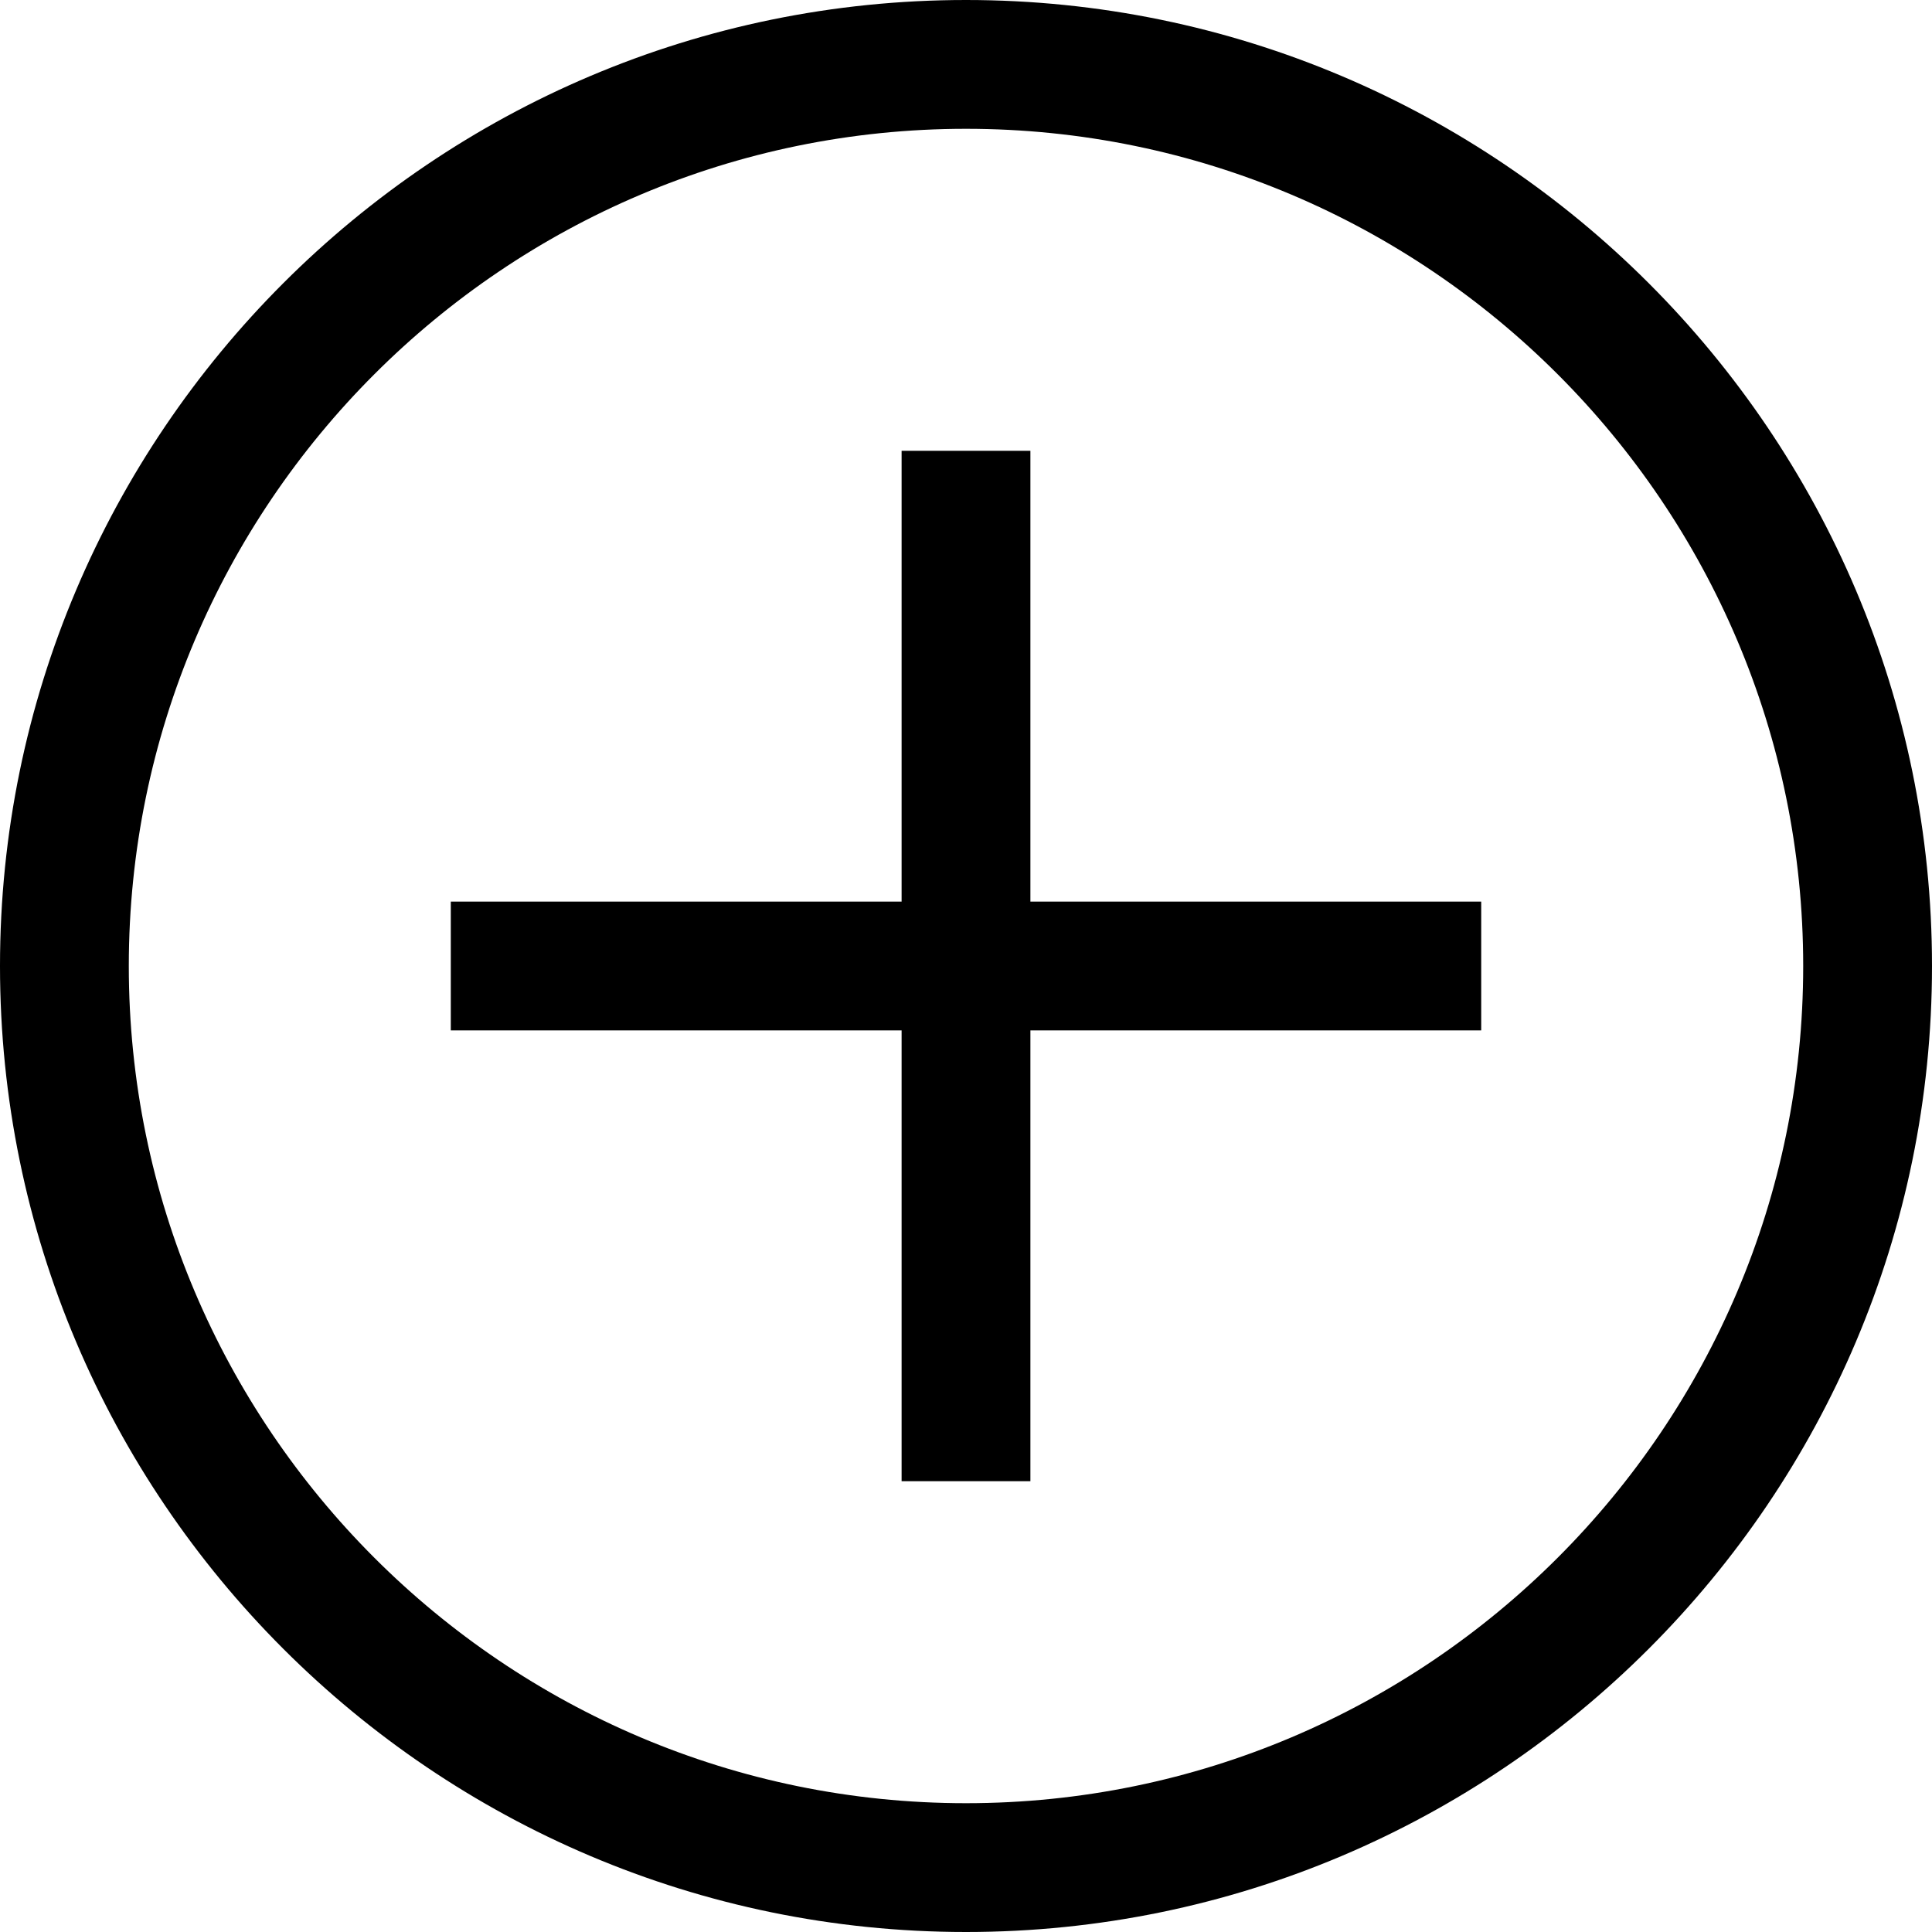
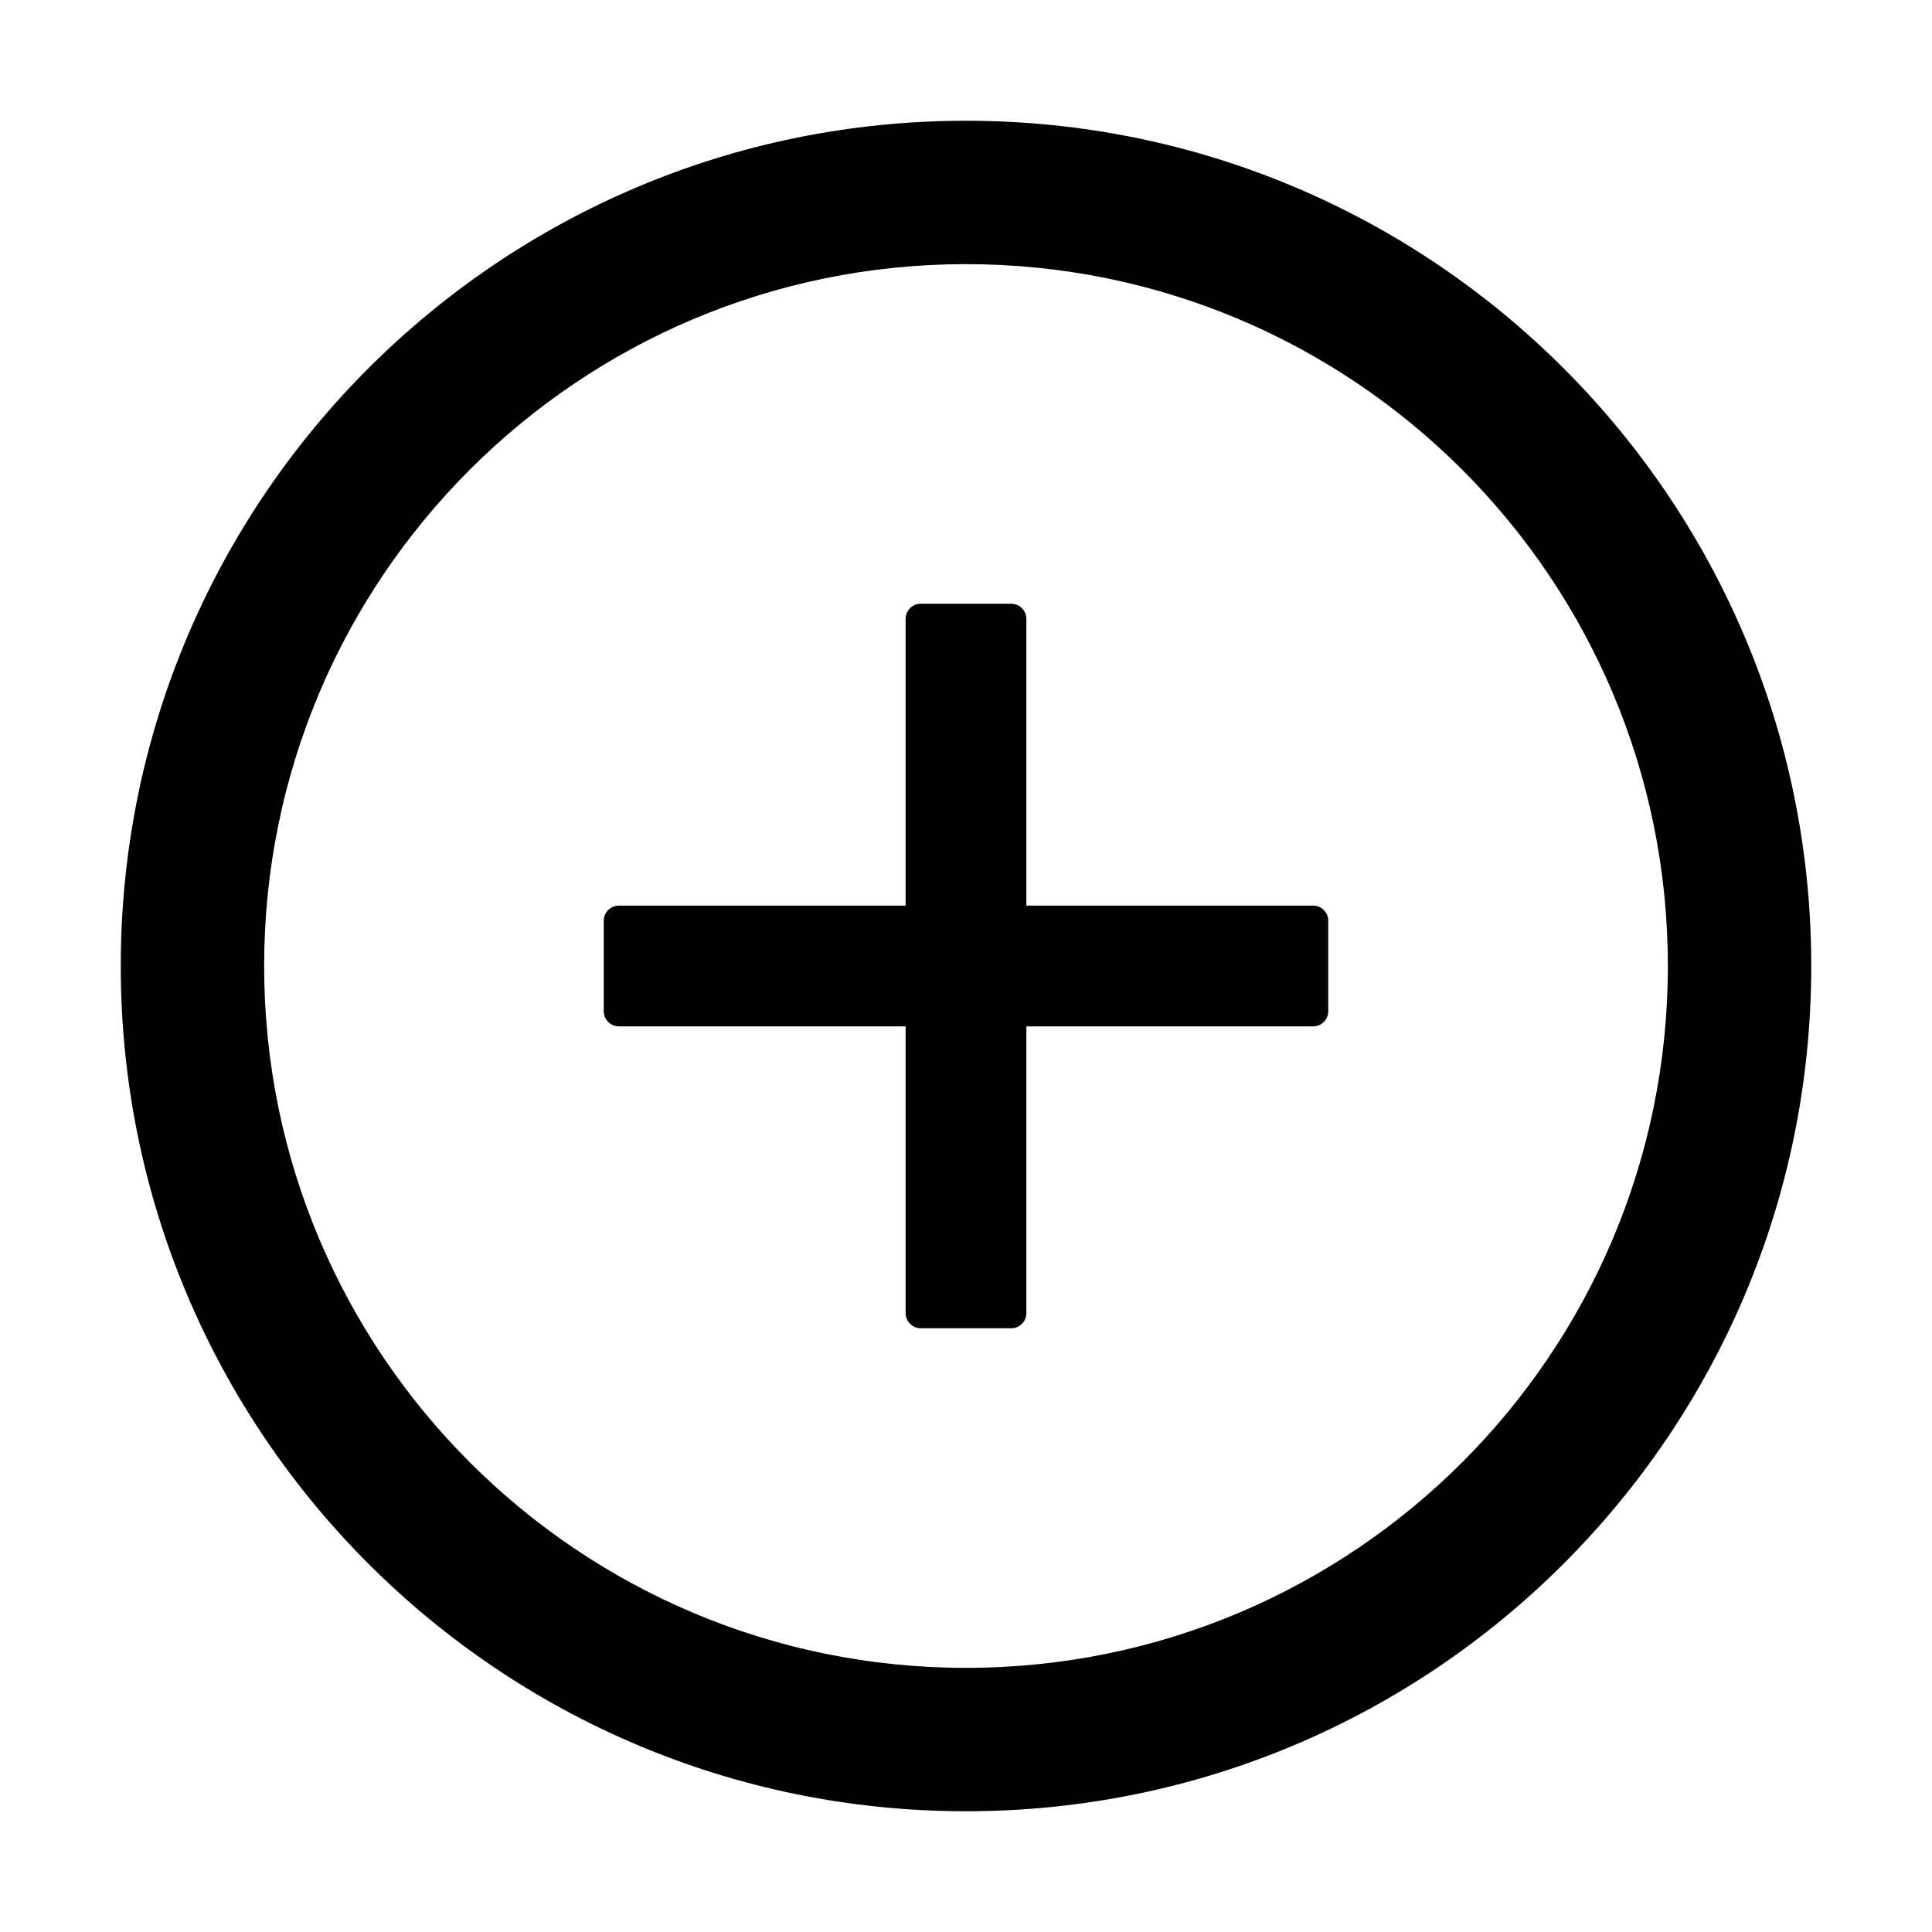
- <svg xmlns="http://www.w3.org/2000/svg" id="plus-add-more-detail" style="enable-background:new 0 0 15 15;" version="1.1" viewBox="0 0 15 15" xml:space="preserve">
-   <path d="M7.5,0C3.364,0,0,3.364,0,7.5S3.364,15,7.5,15S15,11.636,15,7.5S11.636,0,7.5,0z M7.5,14C3.916,14,1,11.084,1,7.5  S3.916,1,7.5,1S14,3.916,14,7.5S11.084,14,7.5,14z" />
-   <polygon points="8,3.5 7,3.5 7,7 3.5,7 3.5,8 7,8 7,11.5 8,11.5 8,8 11.5,8 11.5,7 8,7 " />
+ <svg xmlns="http://www.w3.org/2000/svg" viewBox="0 0 1024 1024">
+   <path d="M696 480H544V328c0-4.4-3.6-8-8-8h-48c-4.4 0-8 3.6-8 8v152H328c-4.4 0-8 3.6-8 8v48c0 4.4 3.6 8 8 8h152v152c0 4.4 3.6 8 8 8h48c4.4 0 8-3.6 8-8V544h152c4.4 0 8-3.6 8-8v-48c0-4.4-3.6-8-8-8z" fill="currentColor" />
+   <path d="M512 64C264.6 64 64 264.6 64 512s200.6 448 448 448s448-200.6 448-448S759.4 64 512 64zm0 820c-205.4 0-372-166.6-372-372s166.6-372 372-372s372 166.6 372 372s-166.6 372-372 372z" fill="currentColor" />
</svg>
